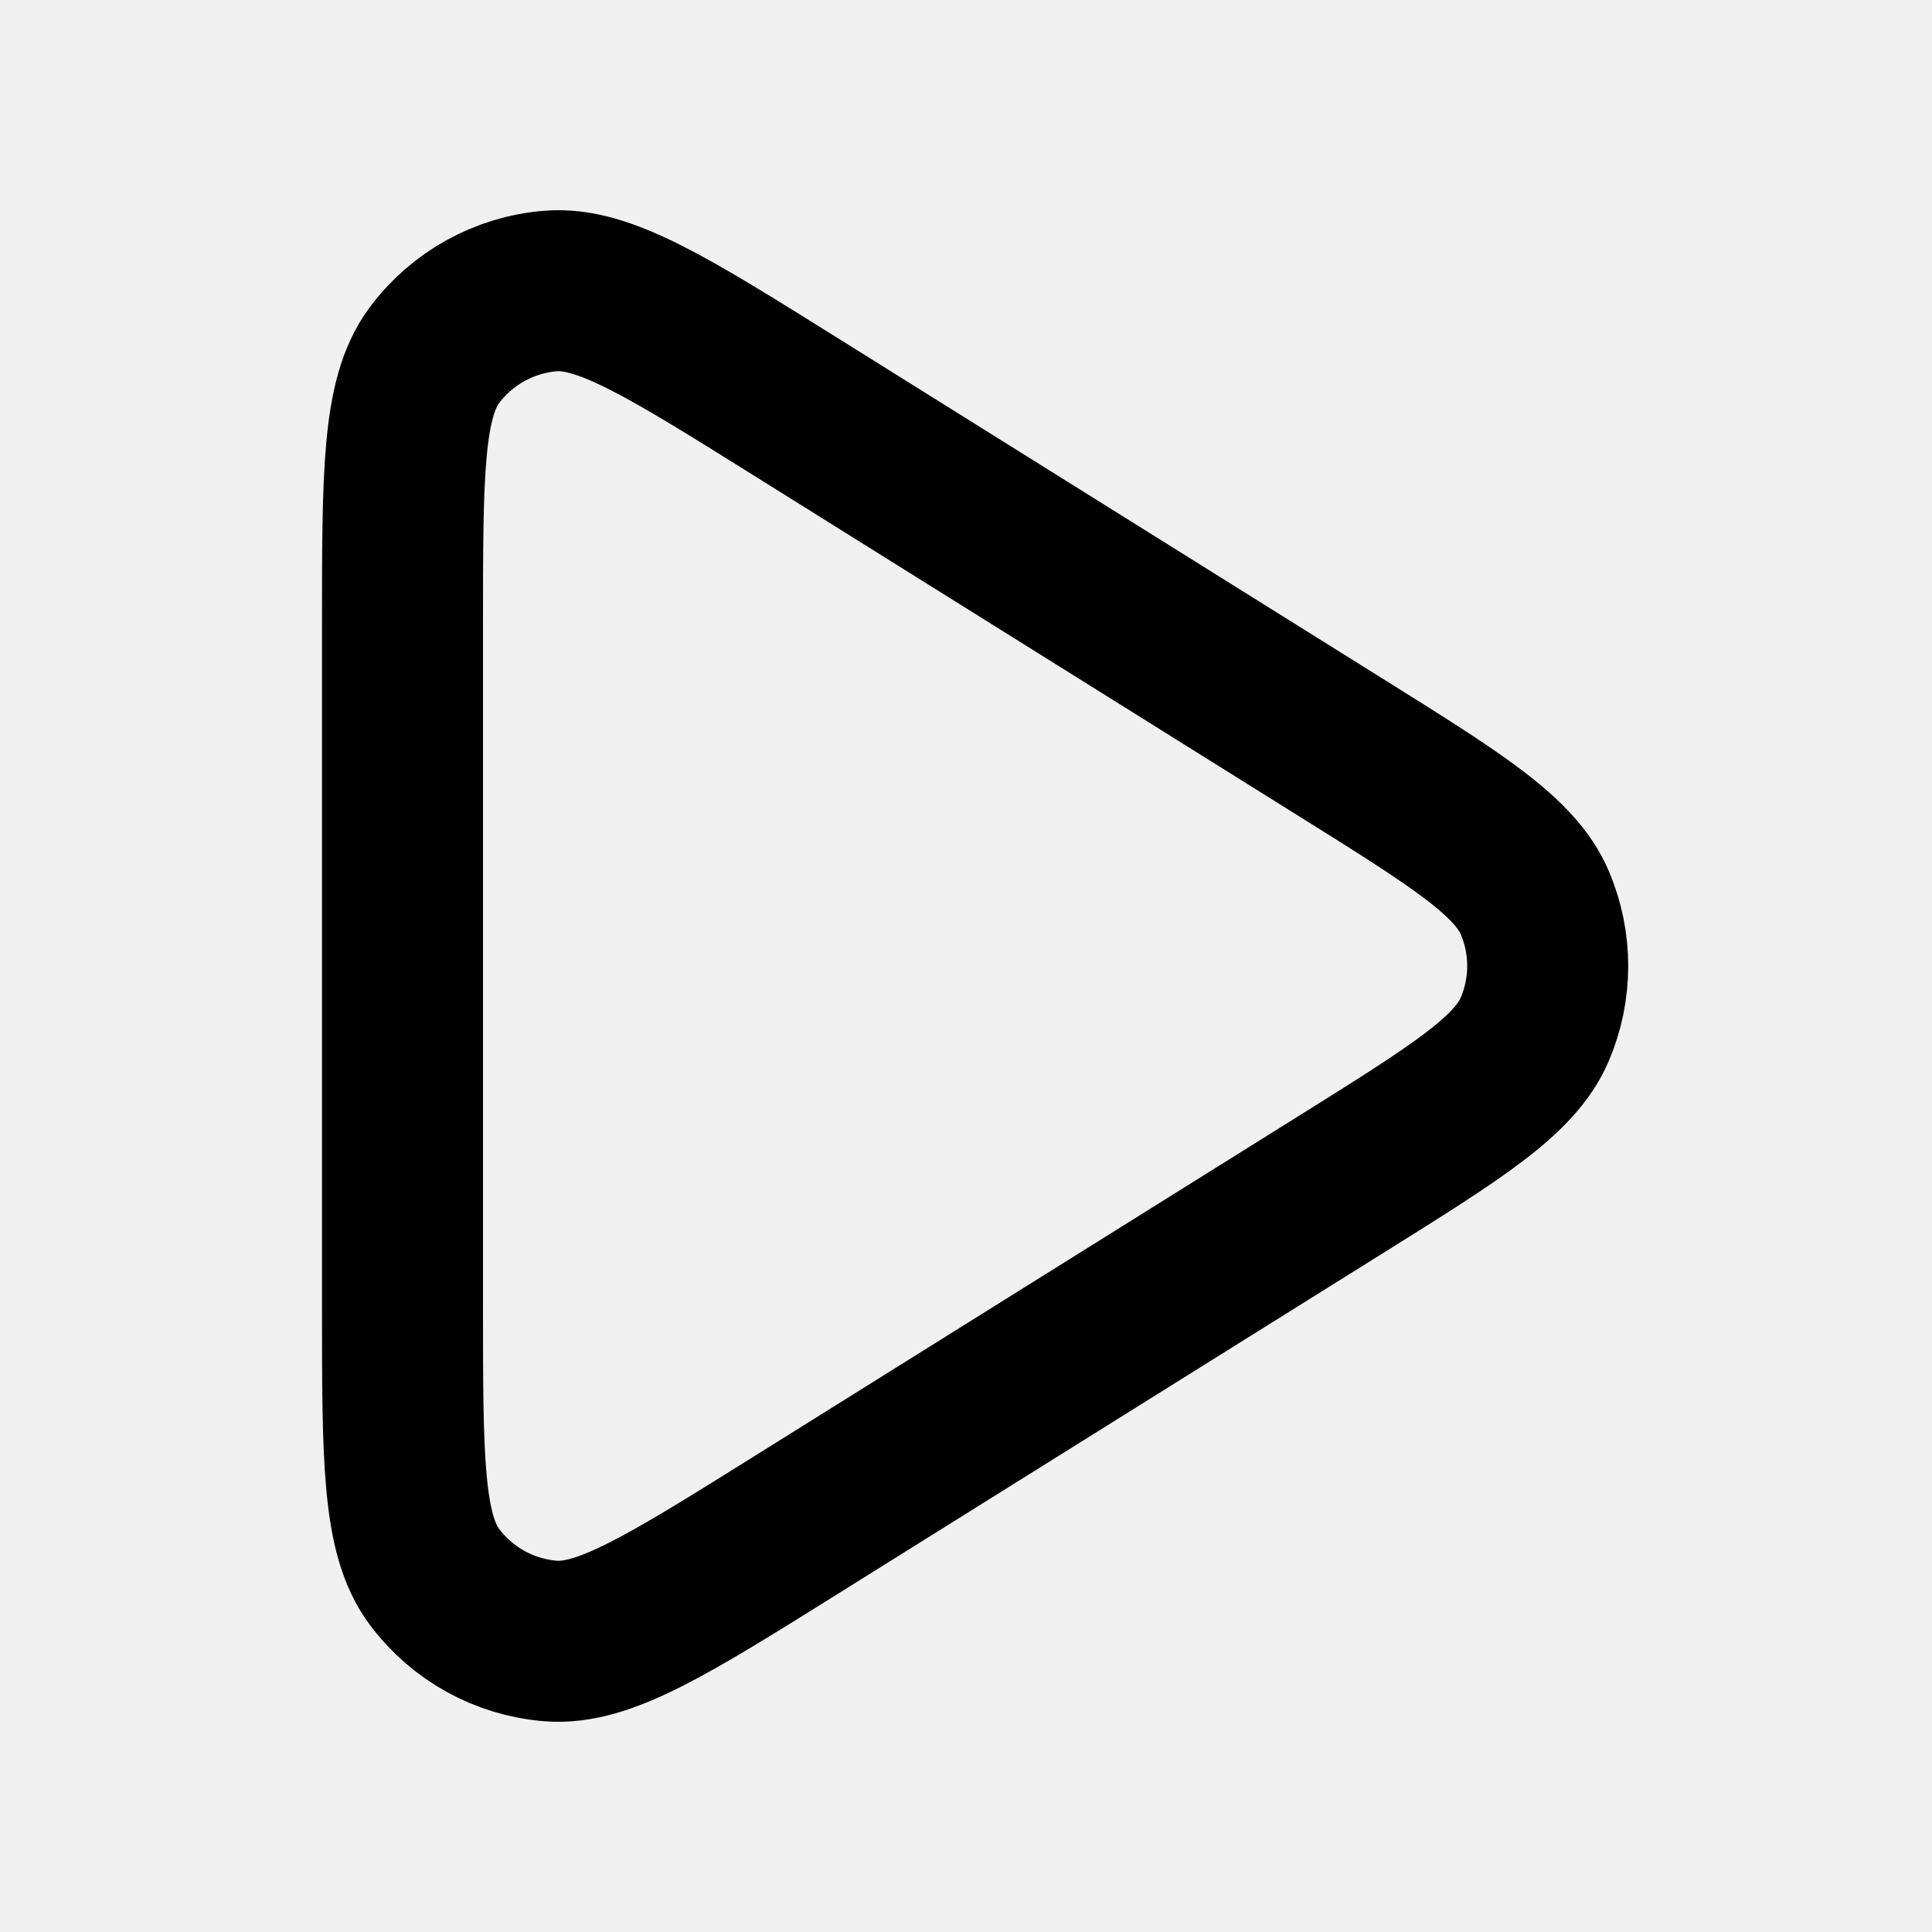
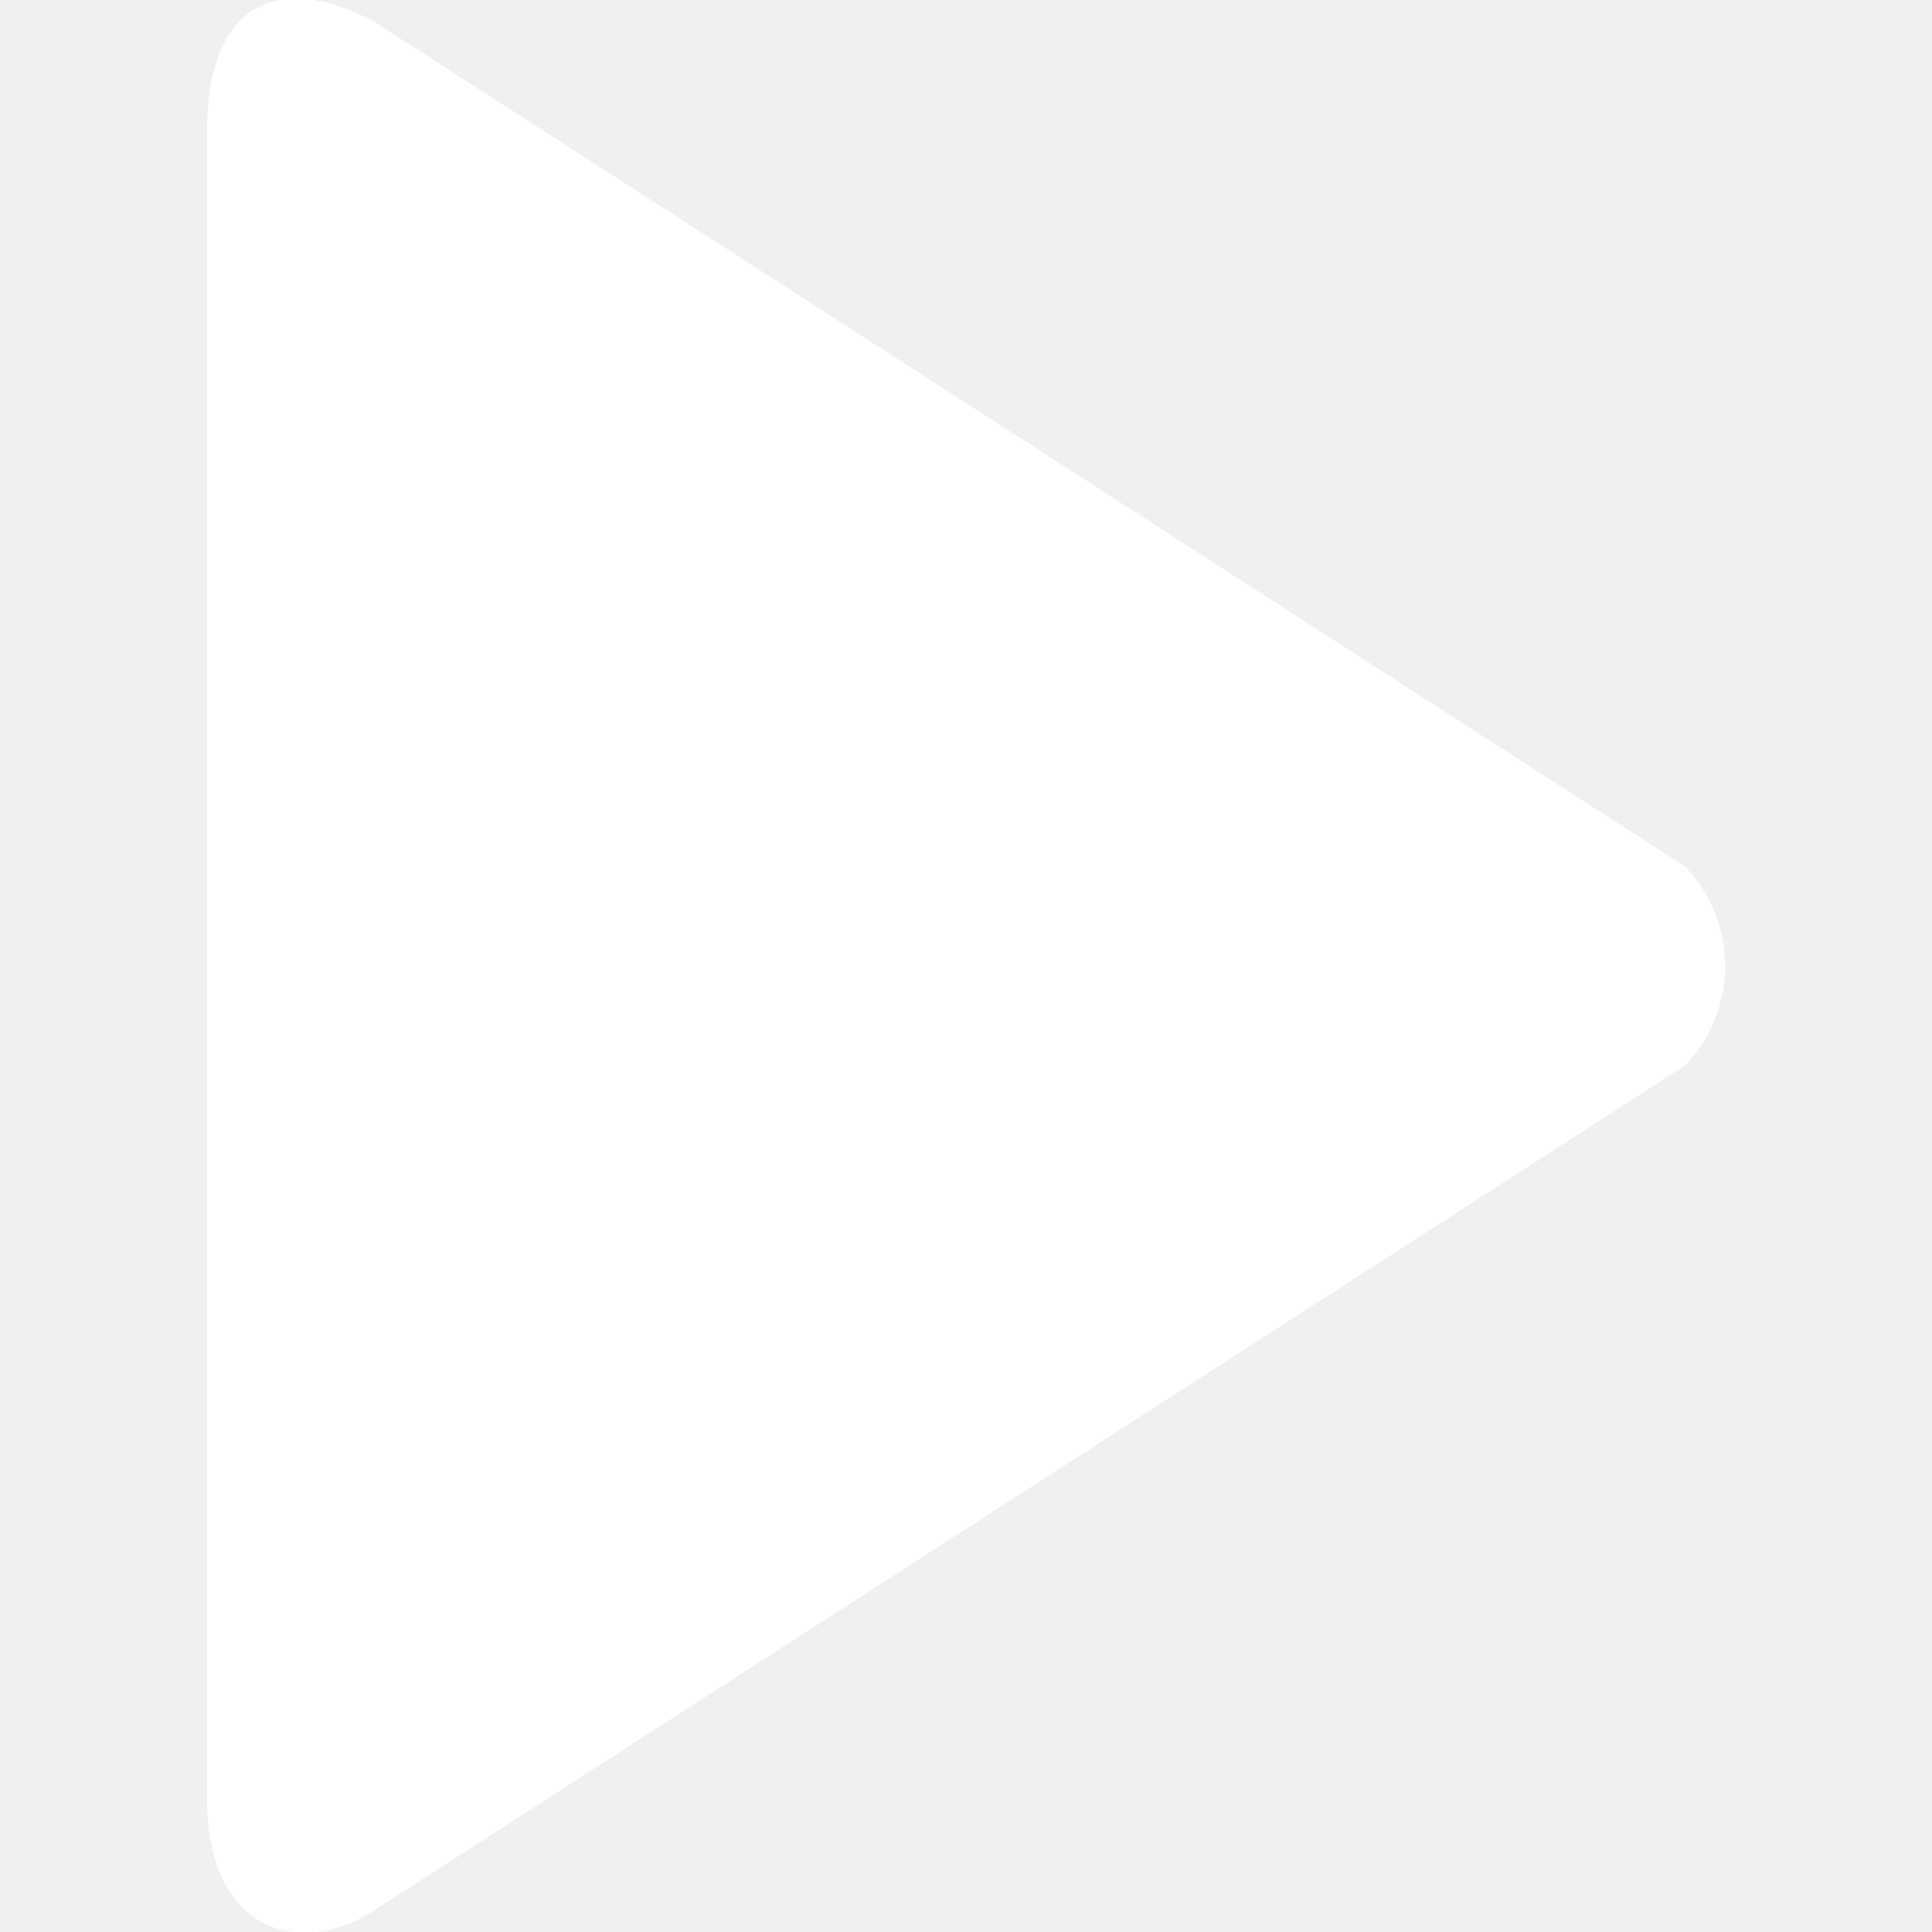
- <svg xmlns="http://www.w3.org/2000/svg" width="800px" height="800px" viewBox="0 0 24 24" fill="none">
+ <svg xmlns="http://www.w3.org/2000/svg" width="800px" height="800px" viewBox="-3 0 28 28" version="1.1" fill="#000000">
  <g id="SVGRepo_bgCarrier" stroke-width="0" />
  <g id="SVGRepo_tracerCarrier" stroke-linecap="round" stroke-linejoin="round" />
  <g id="SVGRepo_iconCarrier">
-     <path d="M16.658 9.286C18.098 10.186 18.818 10.636 19.065 11.212C19.28 11.715 19.28 12.285 19.065 12.788C18.818 13.364 18.098 13.814 16.658 14.714L9.896 18.94C8.298 19.939 7.499 20.438 6.84 20.385C6.265 20.339 5.738 20.047 5.394 19.584C5 19.053 5 18.111 5 16.226V7.774C5 5.889 5 4.947 5.394 4.416C5.738 3.953 6.265 3.661 6.84 3.615C7.499 3.562 8.298 4.061 9.896 5.06L16.658 9.286Z" stroke="#000000" stroke-width="2" stroke-linejoin="round" />
+     <defs> </defs>
+     <g id="Page-1" stroke="none" stroke-width="1" fill="none" fill-rule="evenodd">
+       <g id="Icon-Set-Filled" transform="translate(-419, -571)" fill="#ffffff">
+         <path d="M440.415,583.554 L421.418,571.311 C420.291,570.704 419,570.767 419,572.946 L419,597.054 C419,599.046 420.385,599.36 421.418,598.689 L440.415,586.446 C441.197,585.647 441.197,584.353 440.415,583.554" id="play"> </path>
+       </g>
+     </g>
  </g>
</svg>
